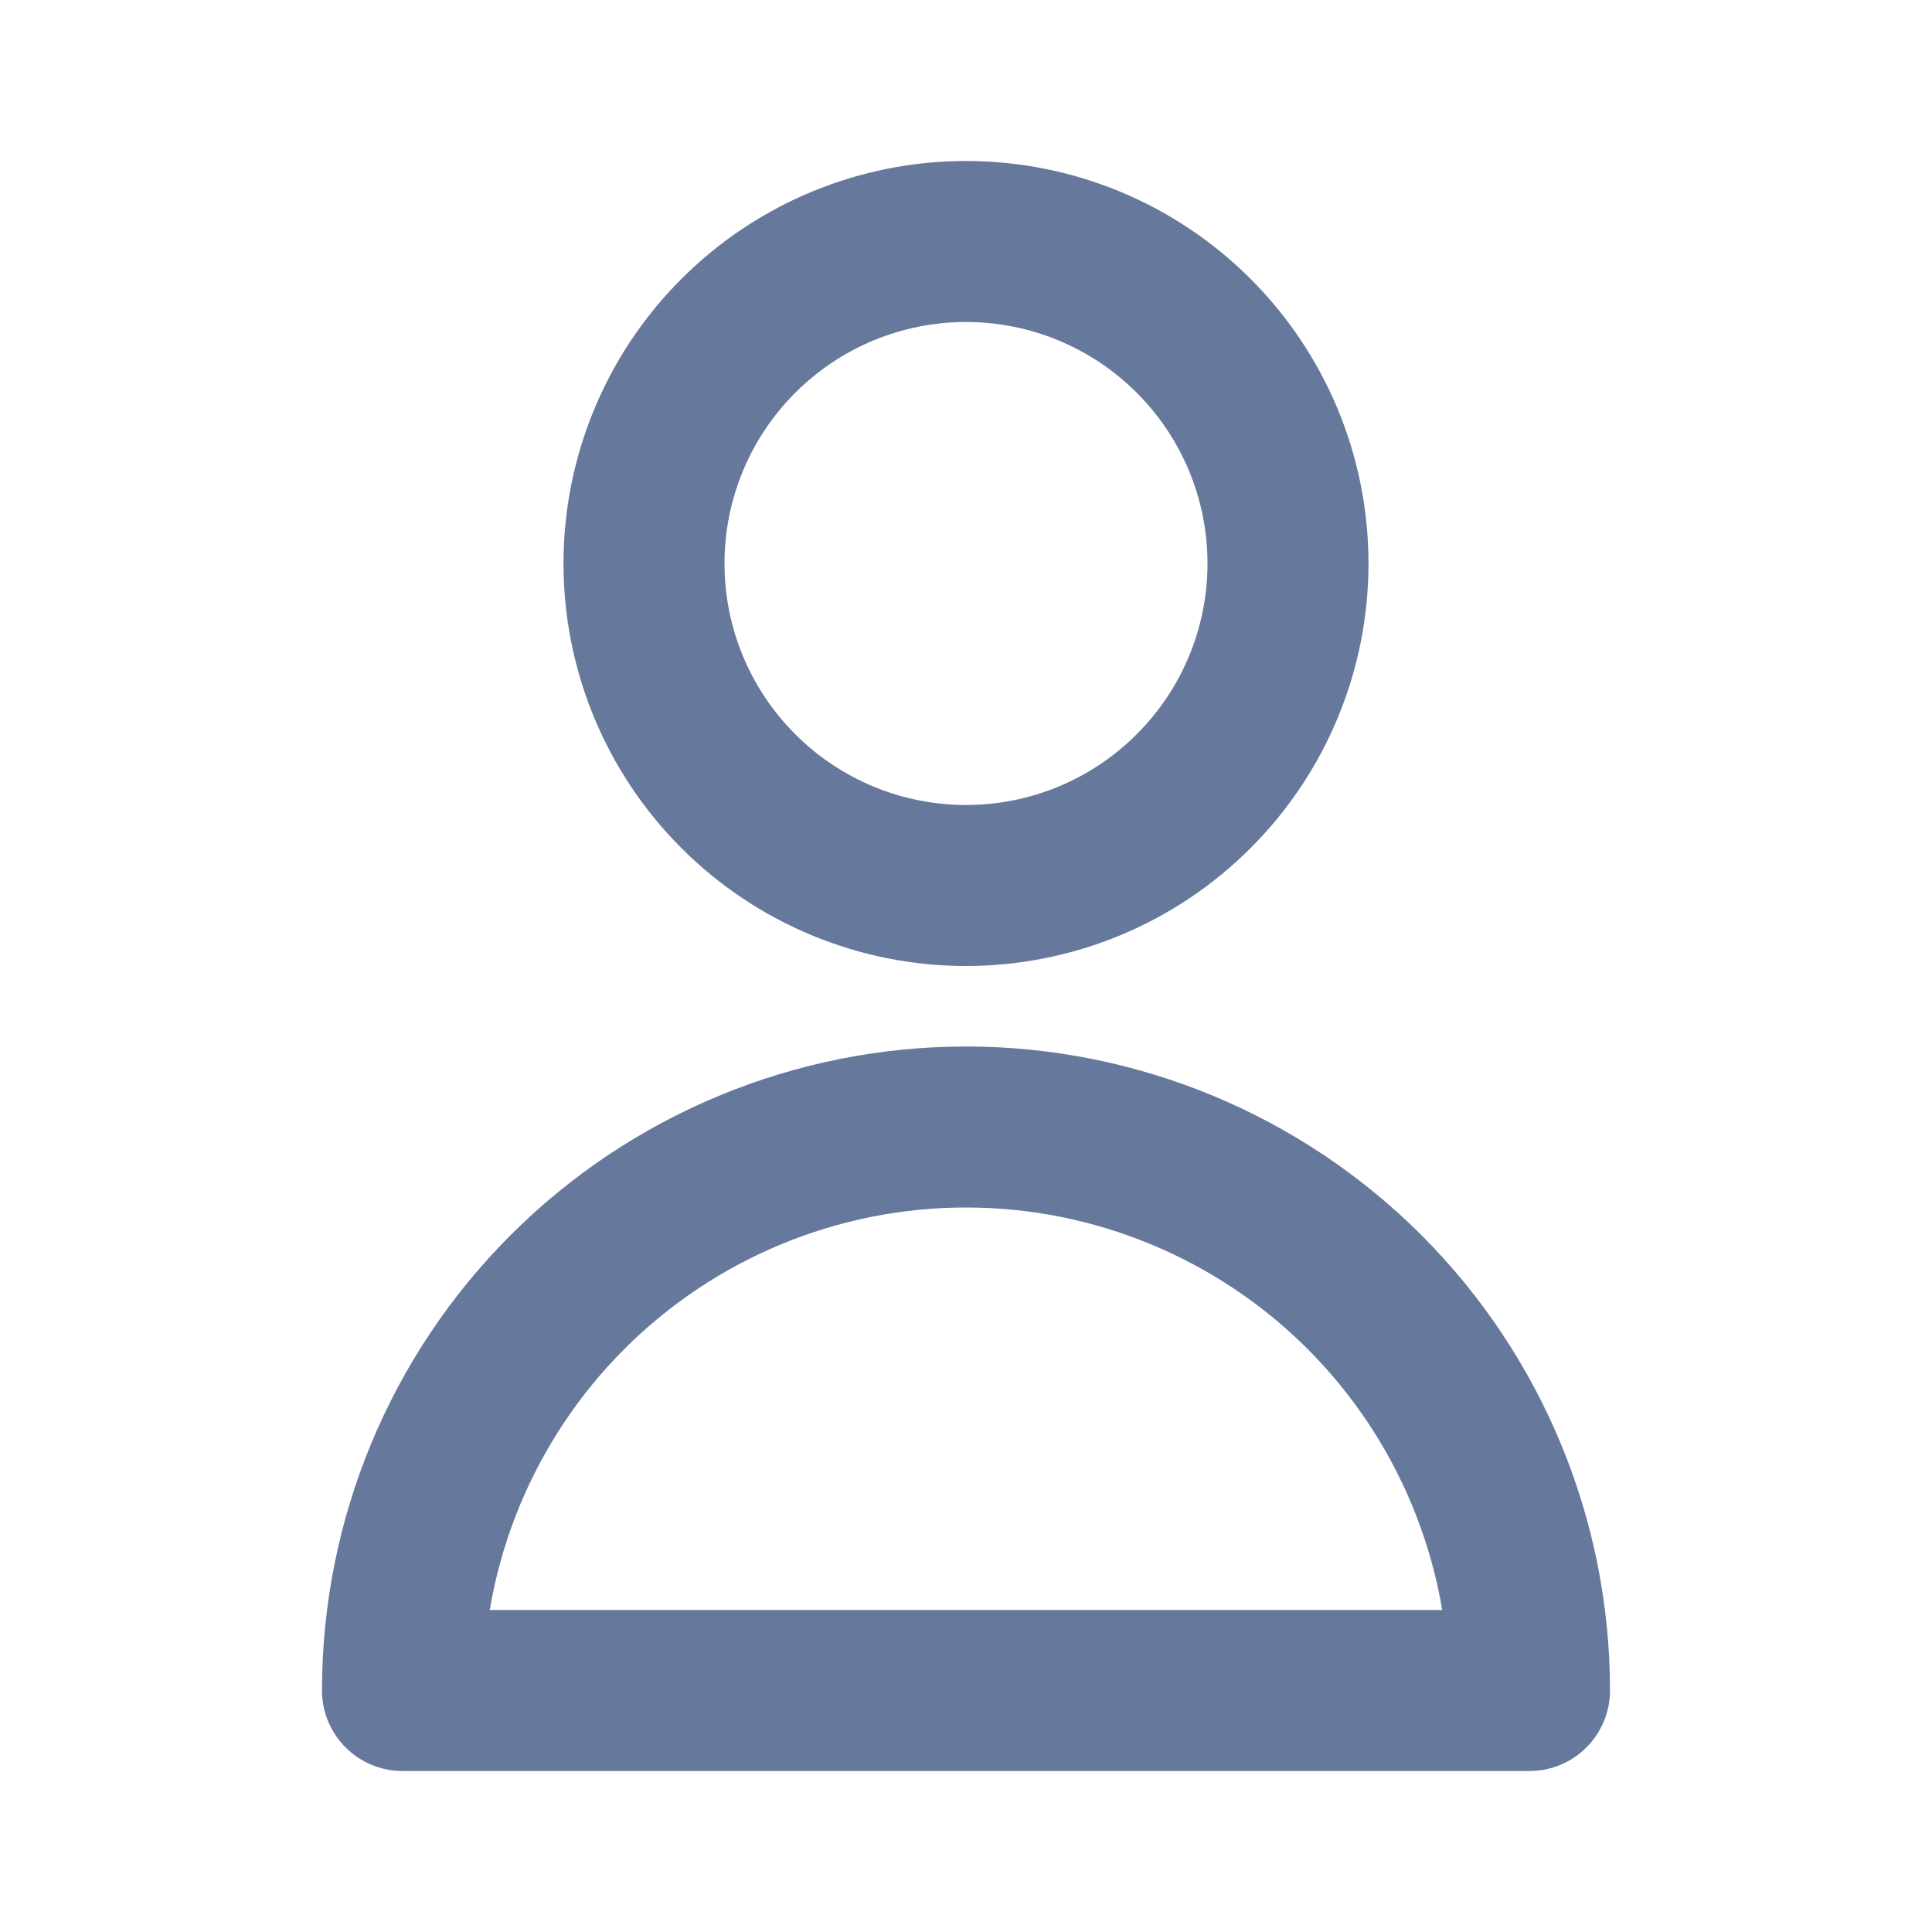
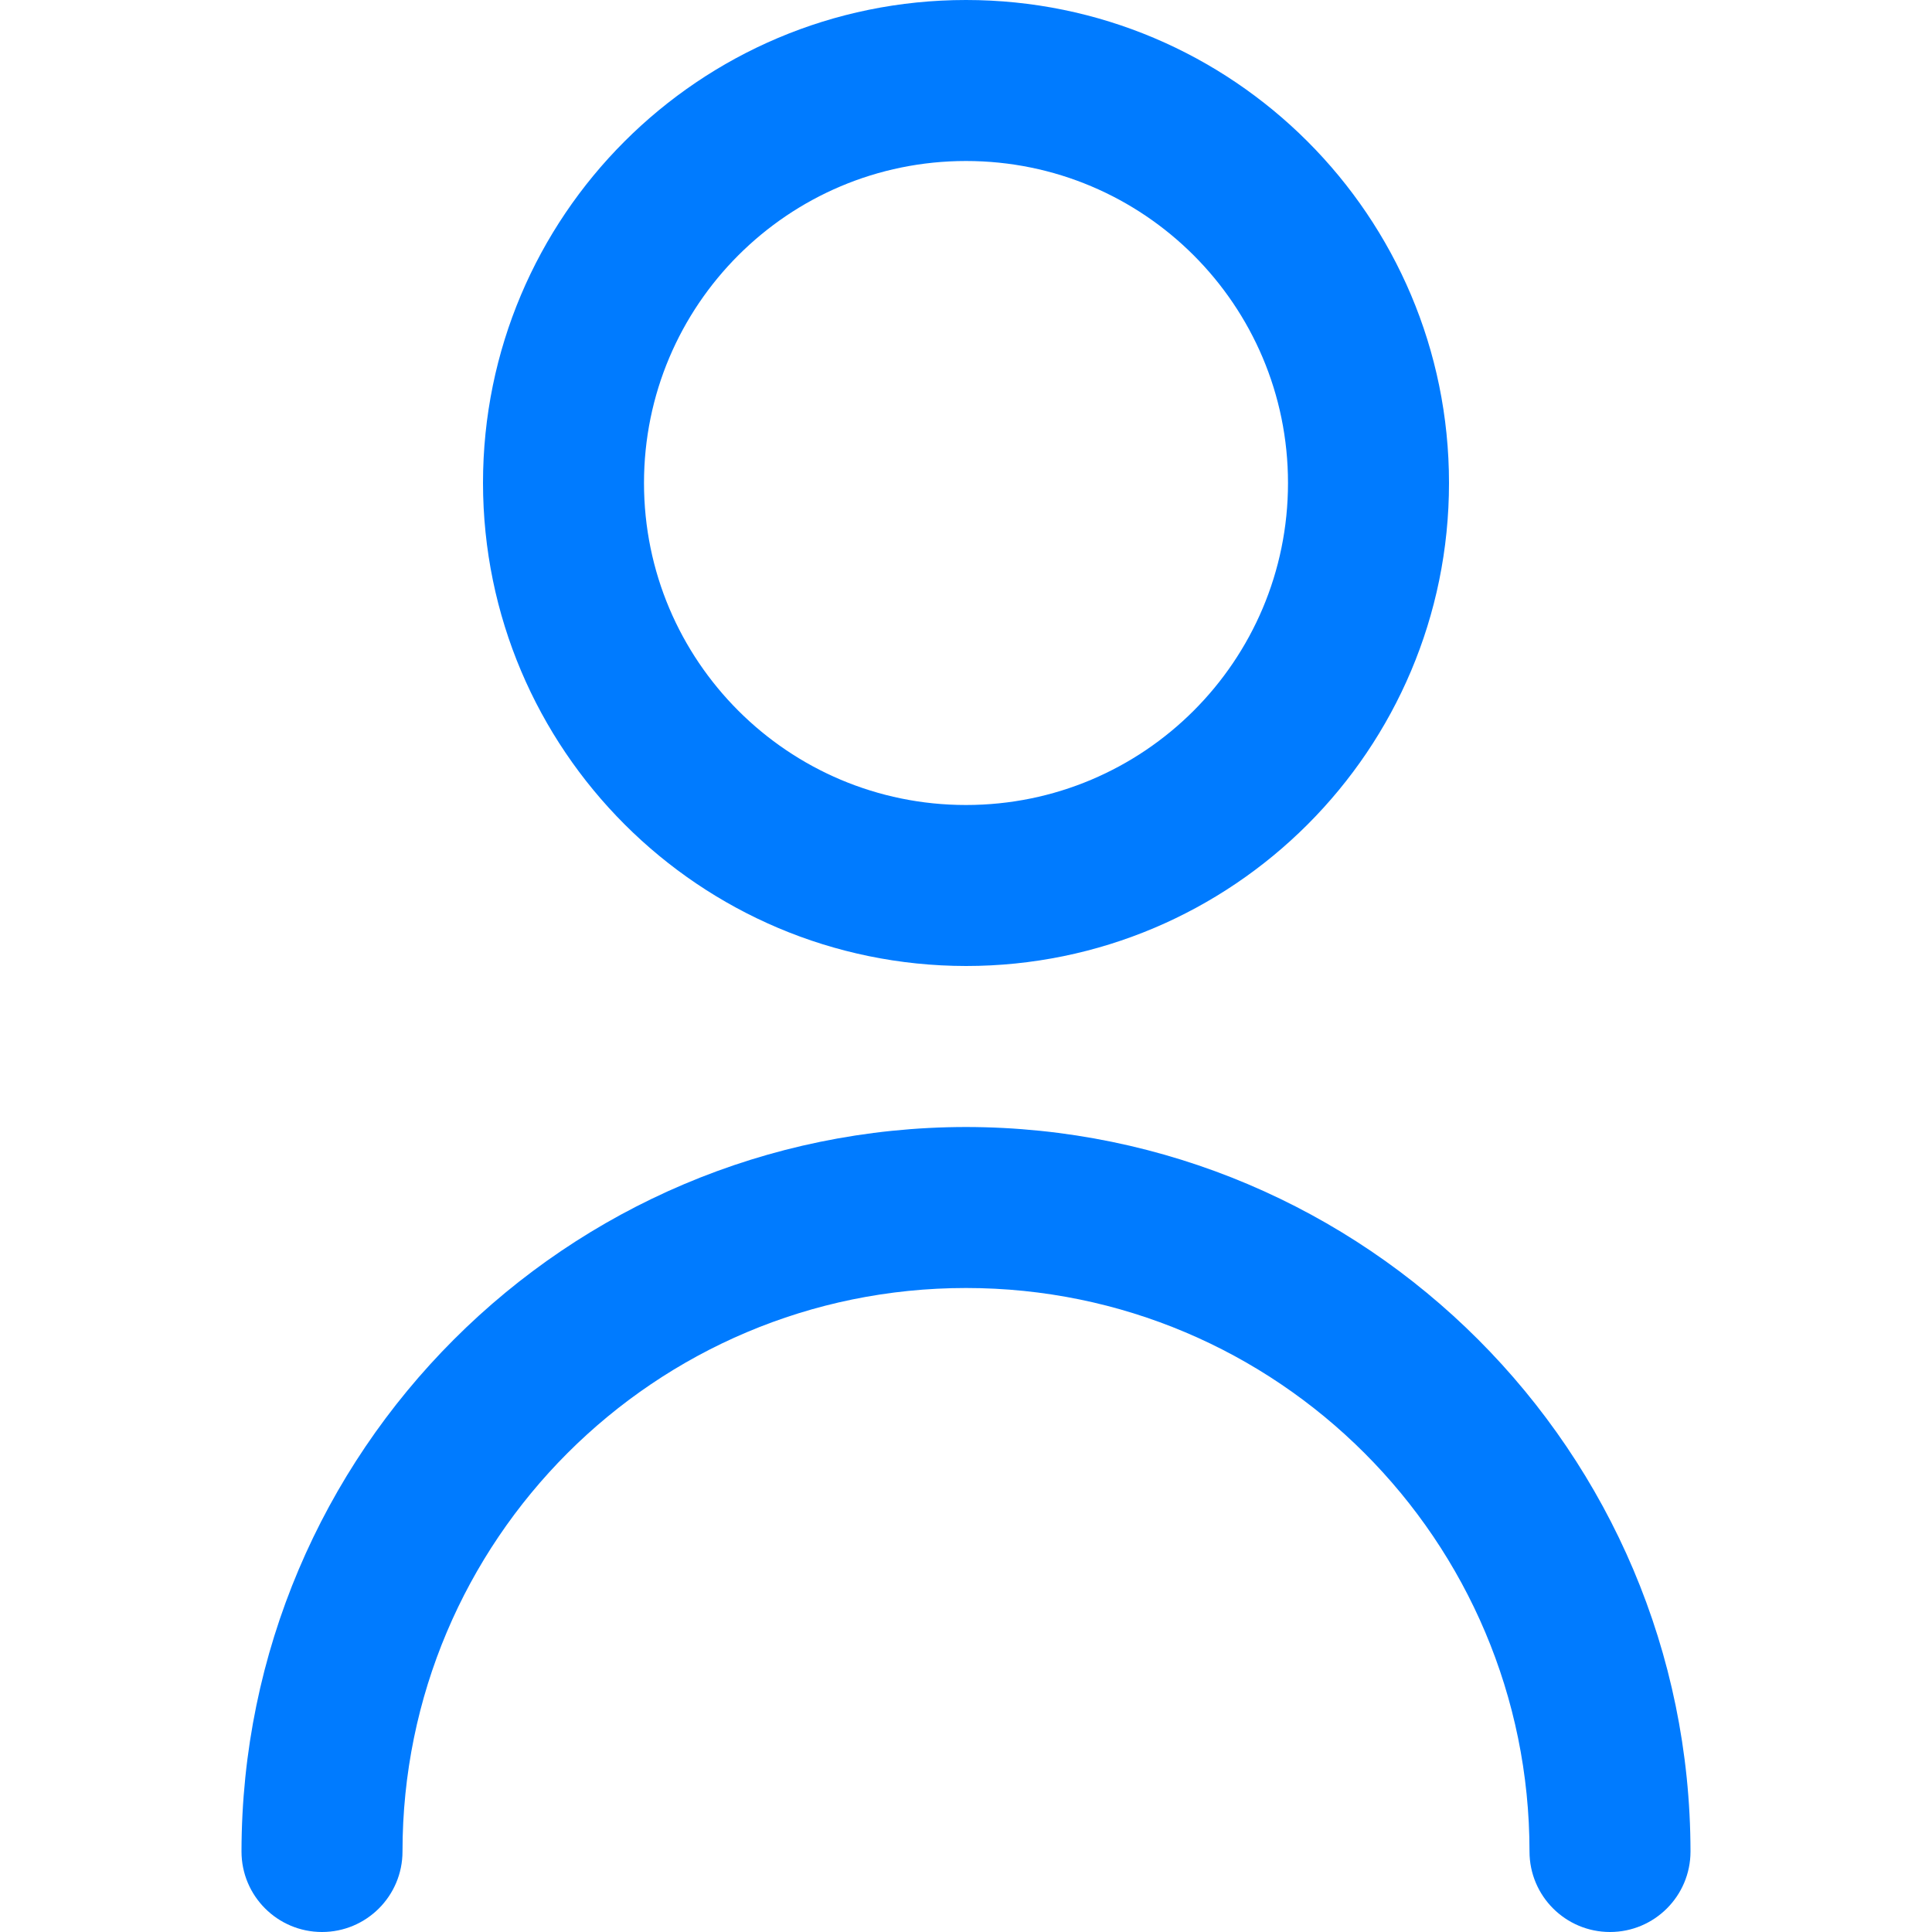
- <svg xmlns="http://www.w3.org/2000/svg" width="24" height="24" viewBox="0 0 24 24" fill="none">
-   <path d="M16 7C16 8.061 15.579 9.078 14.828 9.828C14.078 10.579 13.061 11 12 11C10.939 11 9.922 10.579 9.172 9.828C8.421 9.078 8 8.061 8 7C8 5.939 8.421 4.922 9.172 4.172C9.922 3.421 10.939 3 12 3C13.061 3 14.078 3.421 14.828 4.172C15.579 4.922 16 5.939 16 7V7ZM12 14C10.143 14 8.363 14.738 7.05 16.05C5.737 17.363 5 19.143 5 21H19C19 19.143 18.262 17.363 16.95 16.05C15.637 14.738 13.857 14 12 14V14Z" stroke="#66789C" stroke-width="2" stroke-linecap="round" stroke-linejoin="round" />
+ <svg xmlns="http://www.w3.org/2000/svg" id="Outline" viewBox="0 0 24 24" width="24" height="24" fill="#007bff">
+   <path d="M12,12A6,6,0,1,0,6,6,6.006,6.006,0,0,0,12,12ZM12,2A4,4,0,1,1,8,6,4,4,0,0,1,12,2Z" />
+   <path d="M12,14a9.01,9.01,0,0,0-9,9,1,1,0,0,0,2,0,7,7,0,0,1,14,0,1,1,0,0,0,2,0A9.01,9.01,0,0,0,12,14Z" />
</svg>
